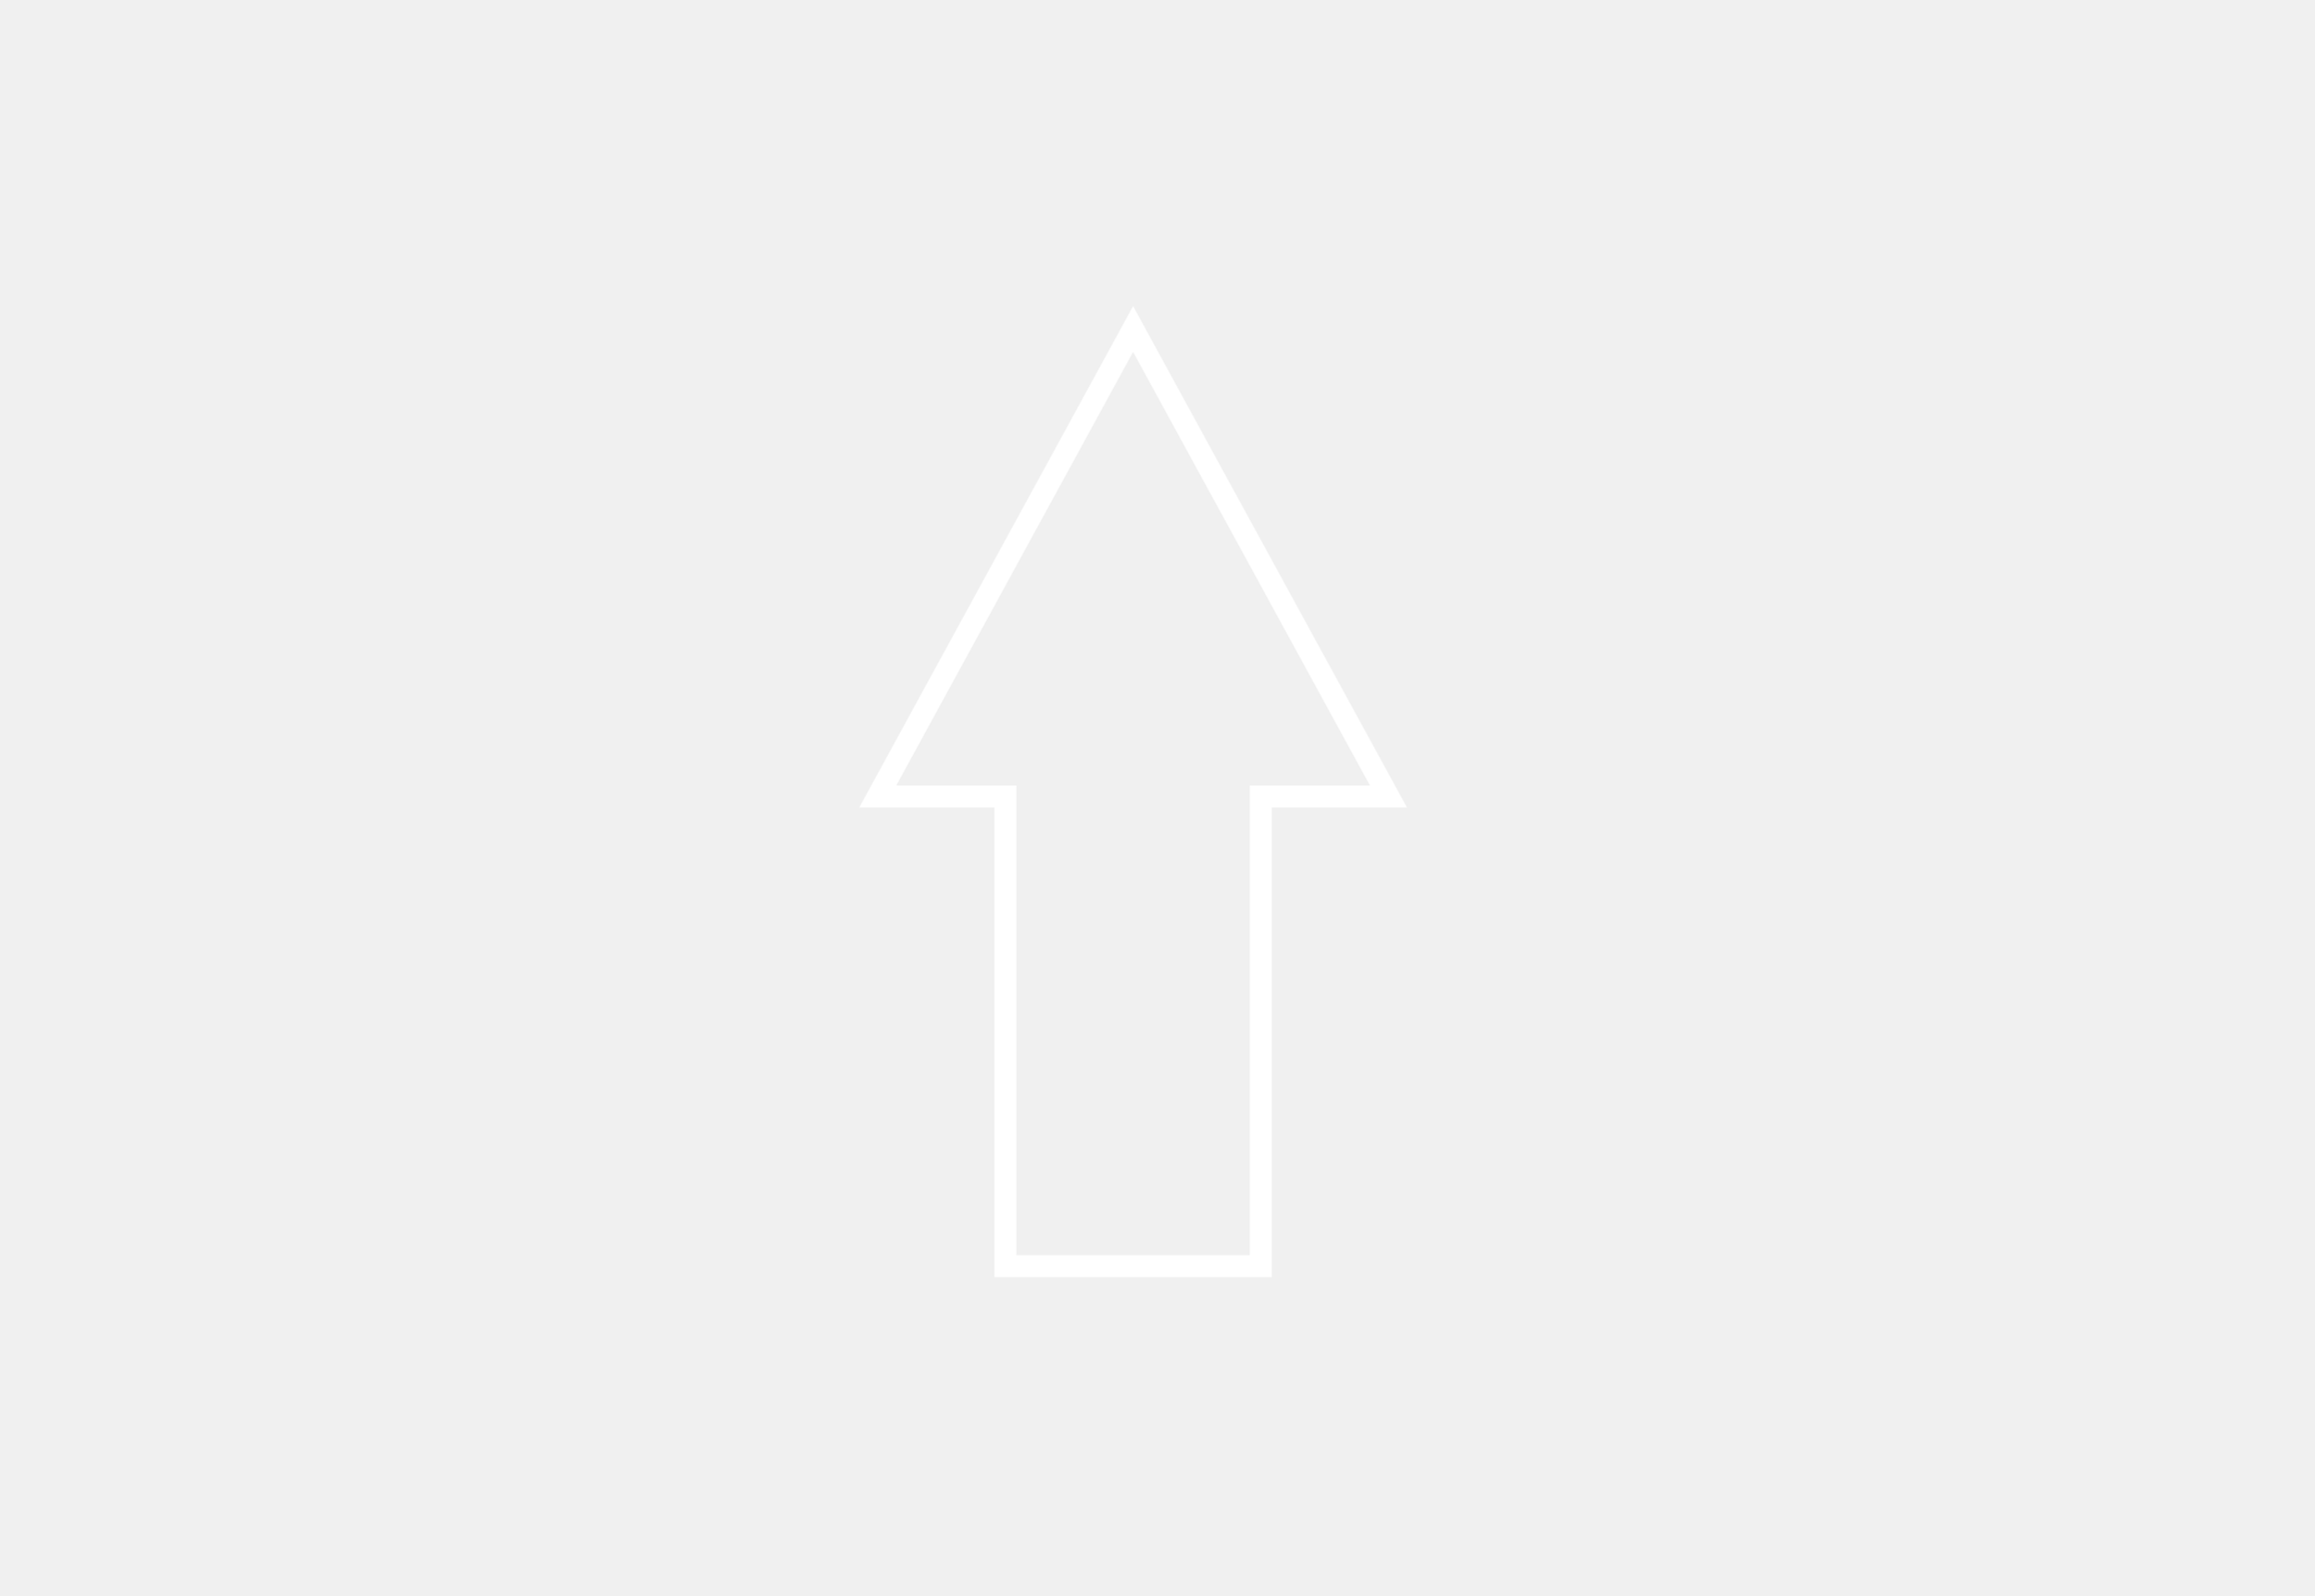
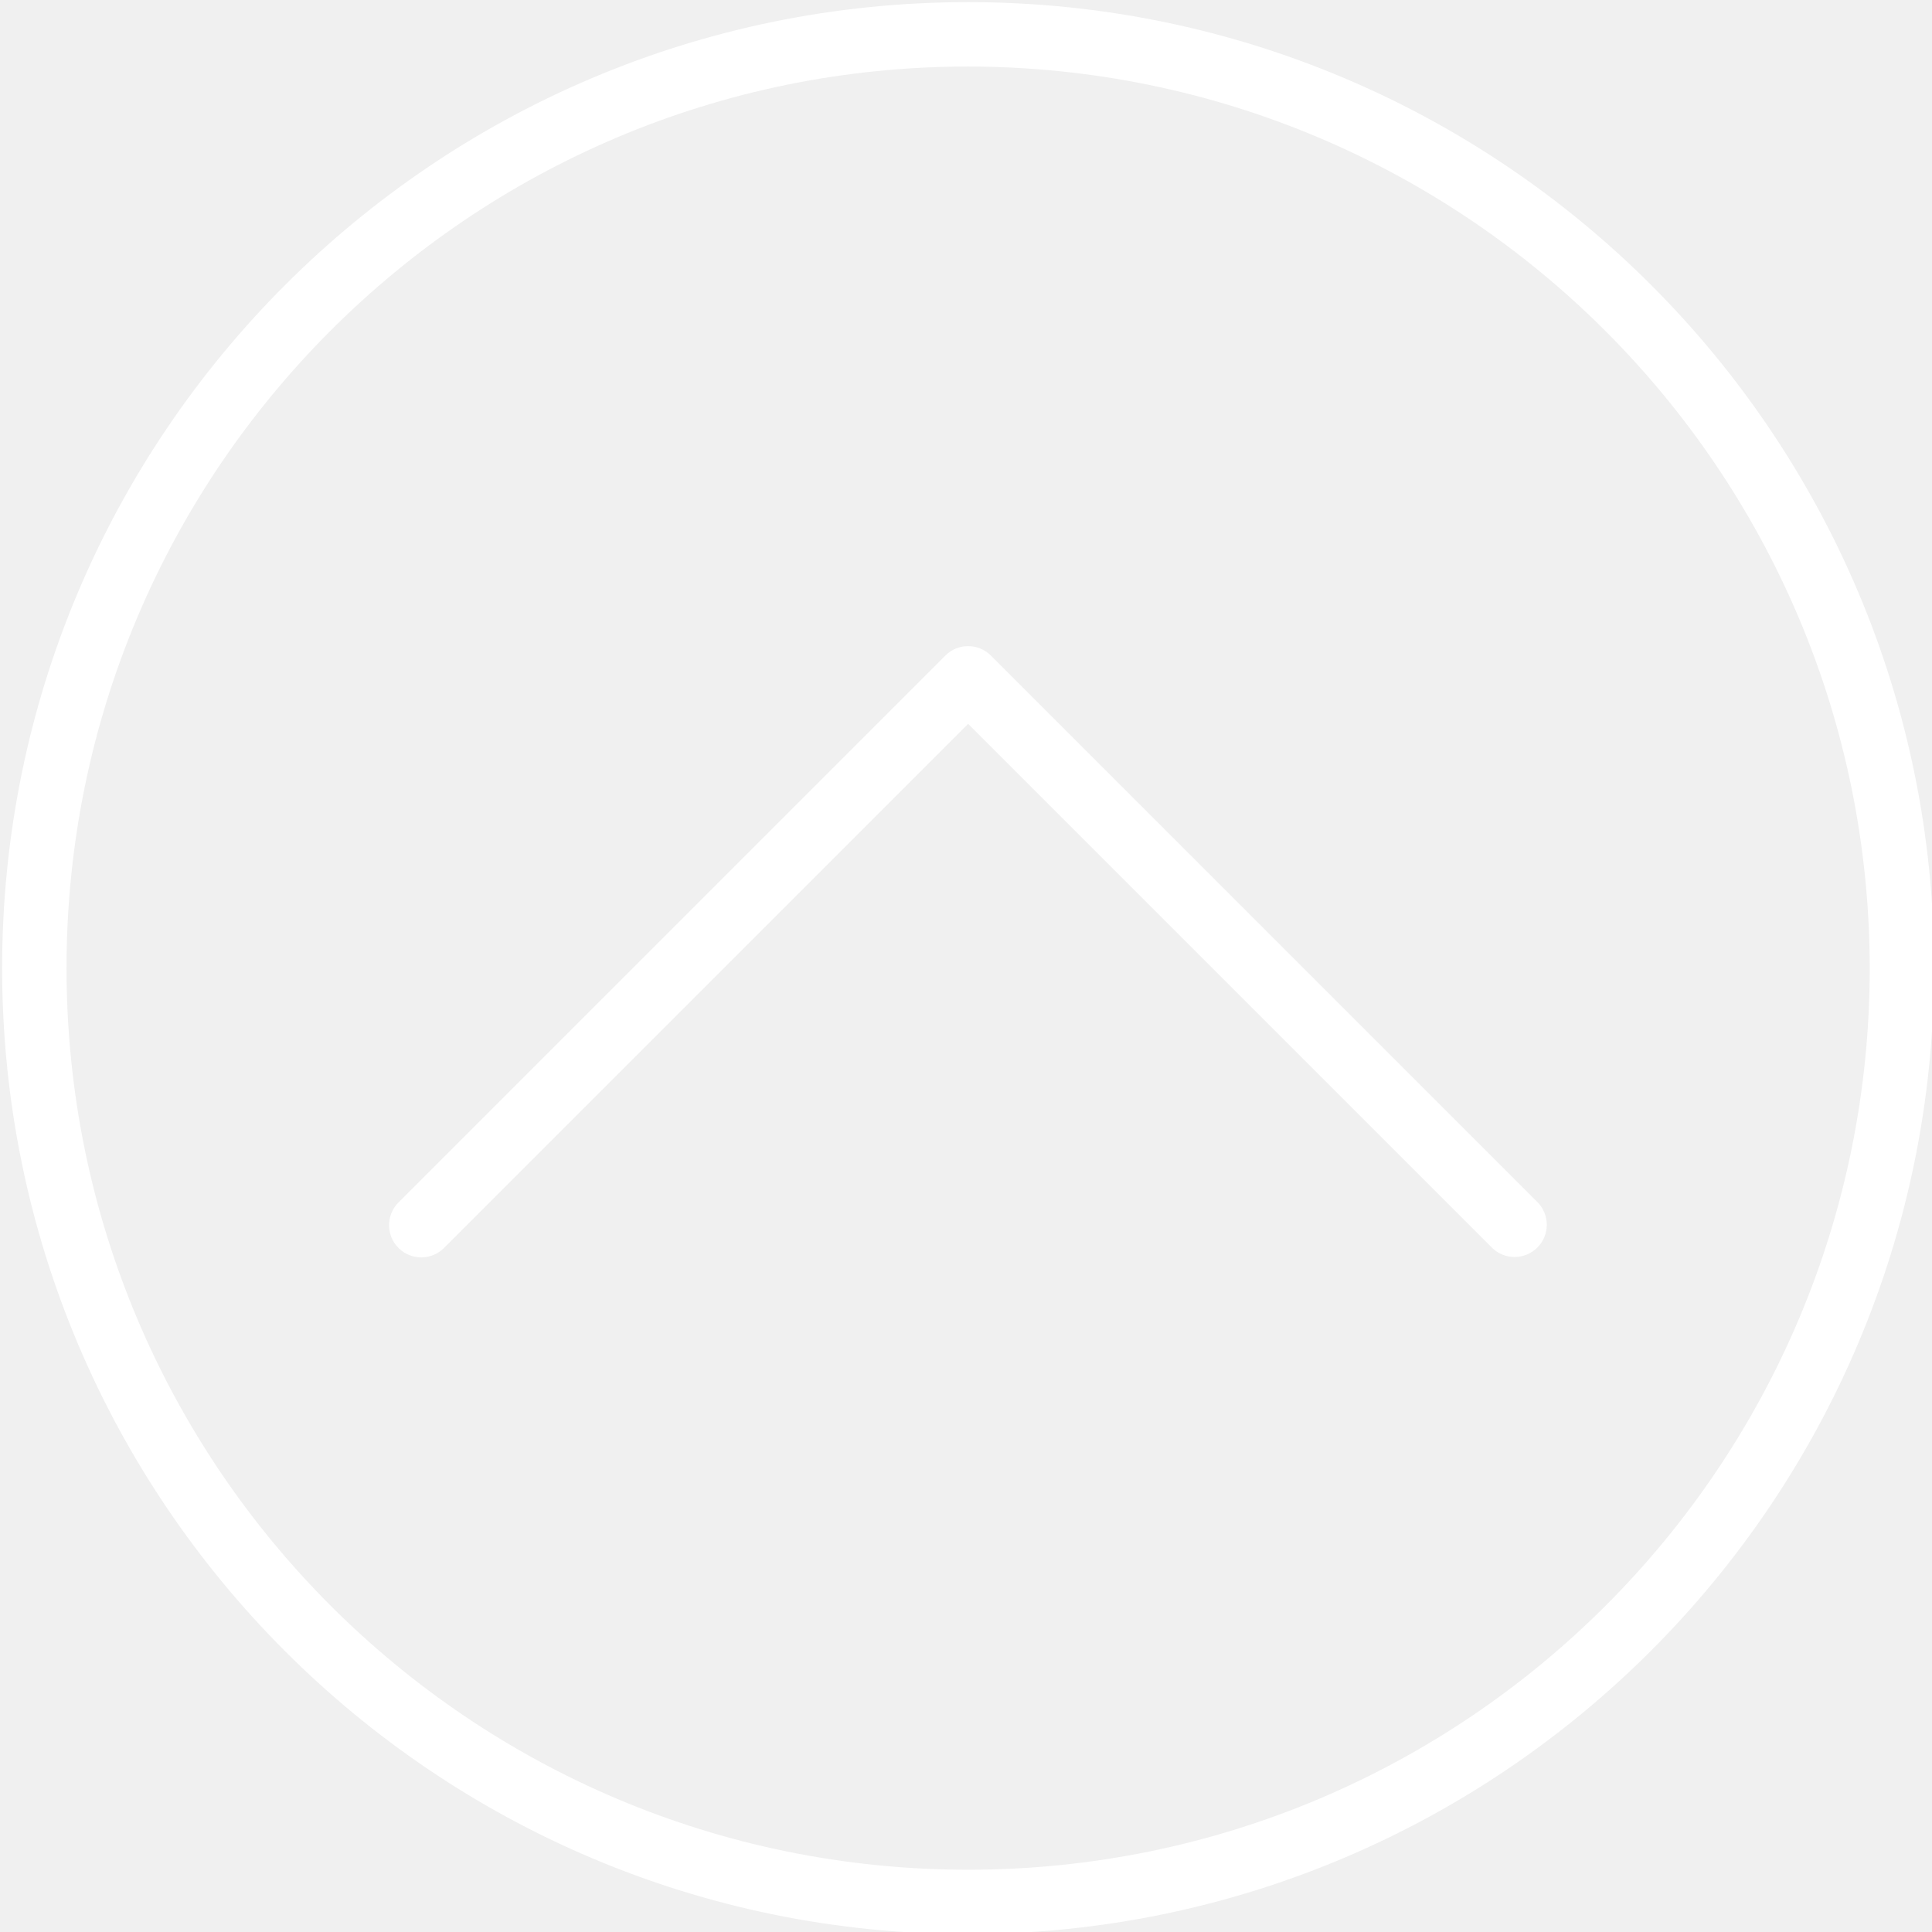
- <svg xmlns="http://www.w3.org/2000/svg" width="580" height="400">
-   <g>
-     <rect fill="none" id="canvas_background" height="402" width="582" y="-1" x="-1" />
-     <g display="none" overflow="visible" y="0" x="0" height="100%" width="100%" id="canvasGrid">
-       <rect fill="url(#gridpattern)" stroke-width="0" y="0" x="0" height="100%" width="100%" />
+ <svg xmlns="http://www.w3.org/2000/svg" version="1.1" style="" xml:space="preserve" width="480" height="480">
+   <rect id="backgroundrect" width="100%" height="100%" x="0" y="0" fill="none" stroke="none" />
+   <g class="currentLayer" style="">
+     <path style="" d="M240,8C111.87,8,8,111.87,8,240s103.87,232,232,232s232-103.87,232-232S368.13,8,240,8z M240,168  L104.232,303.768L240,168l135.768,135.768L240,168z" id="svg_1" class="" fill="none" />
+     <g id="svg_2" class="" fill="#ffffff" fill-opacity="1">
+       <path style="" d="M240.529,480.529 C107.981,480.529 0.529,373.077 0.529,240.529 S107.981,0.529 240.529,0.529 s240,107.452 240,240 C480.379,373.015 373.015,480.379 240.529,480.529 zM240.529,16.529 C116.817,16.529 16.529,116.817 16.529,240.529 s100.288,224 224,224 s224,-100.288 224,-224 C464.388,116.876 364.182,16.67 240.529,16.529 z" id="svg_3" fill="#ffffff" fill-opacity="1" />
+       <path style="" d="M376.297,312.297 c-2.122,0 -4.156,-0.844 -5.656,-2.344 L240.529,179.841 L110.417,309.953 c-3.069,3.178 -8.134,3.266 -11.312,0.196 c-3.178,-3.07 -3.266,-8.134 -0.196,-11.312 c0.064,-0.067 0.13,-0.132 0.196,-0.196 l135.768,-135.768 c3.124,-3.123 8.188,-3.123 11.312,0 l135.768,135.768 c3.124,3.125 3.123,8.19 -0.002,11.314 C380.452,311.454 378.418,312.297 376.297,312.297 z" id="svg_4" fill="#ffffff" fill-opacity="1" />
    </g>
-   </g>
-   <g>
-     <path stroke="#ffffff" id="svg_4" d="m220,199.718l64,-117.218l64,117.218l-32,0l0,117.782l-64,0l0,-117.782l-32,0z" stroke-width="5.5" fill="none" />
+     <g id="svg_5">
+ </g>
+     <g id="svg_6">
+ </g>
+     <g id="svg_7">
+ </g>
+     <g id="svg_8">
+ </g>
+     <g id="svg_9">
+ </g>
+     <g id="svg_10">
+ </g>
+     <g id="svg_11">
+ </g>
+     <g id="svg_12">
+ </g>
+     <g id="svg_13">
+ </g>
+     <g id="svg_14">
+ </g>
+     <g id="svg_15">
+ </g>
+     <g id="svg_16">
+ </g>
+     <g id="svg_17">
+ </g>
+     <g id="svg_18">
+ </g>
+     <g id="svg_19">
+ </g>
  </g>
</svg>
